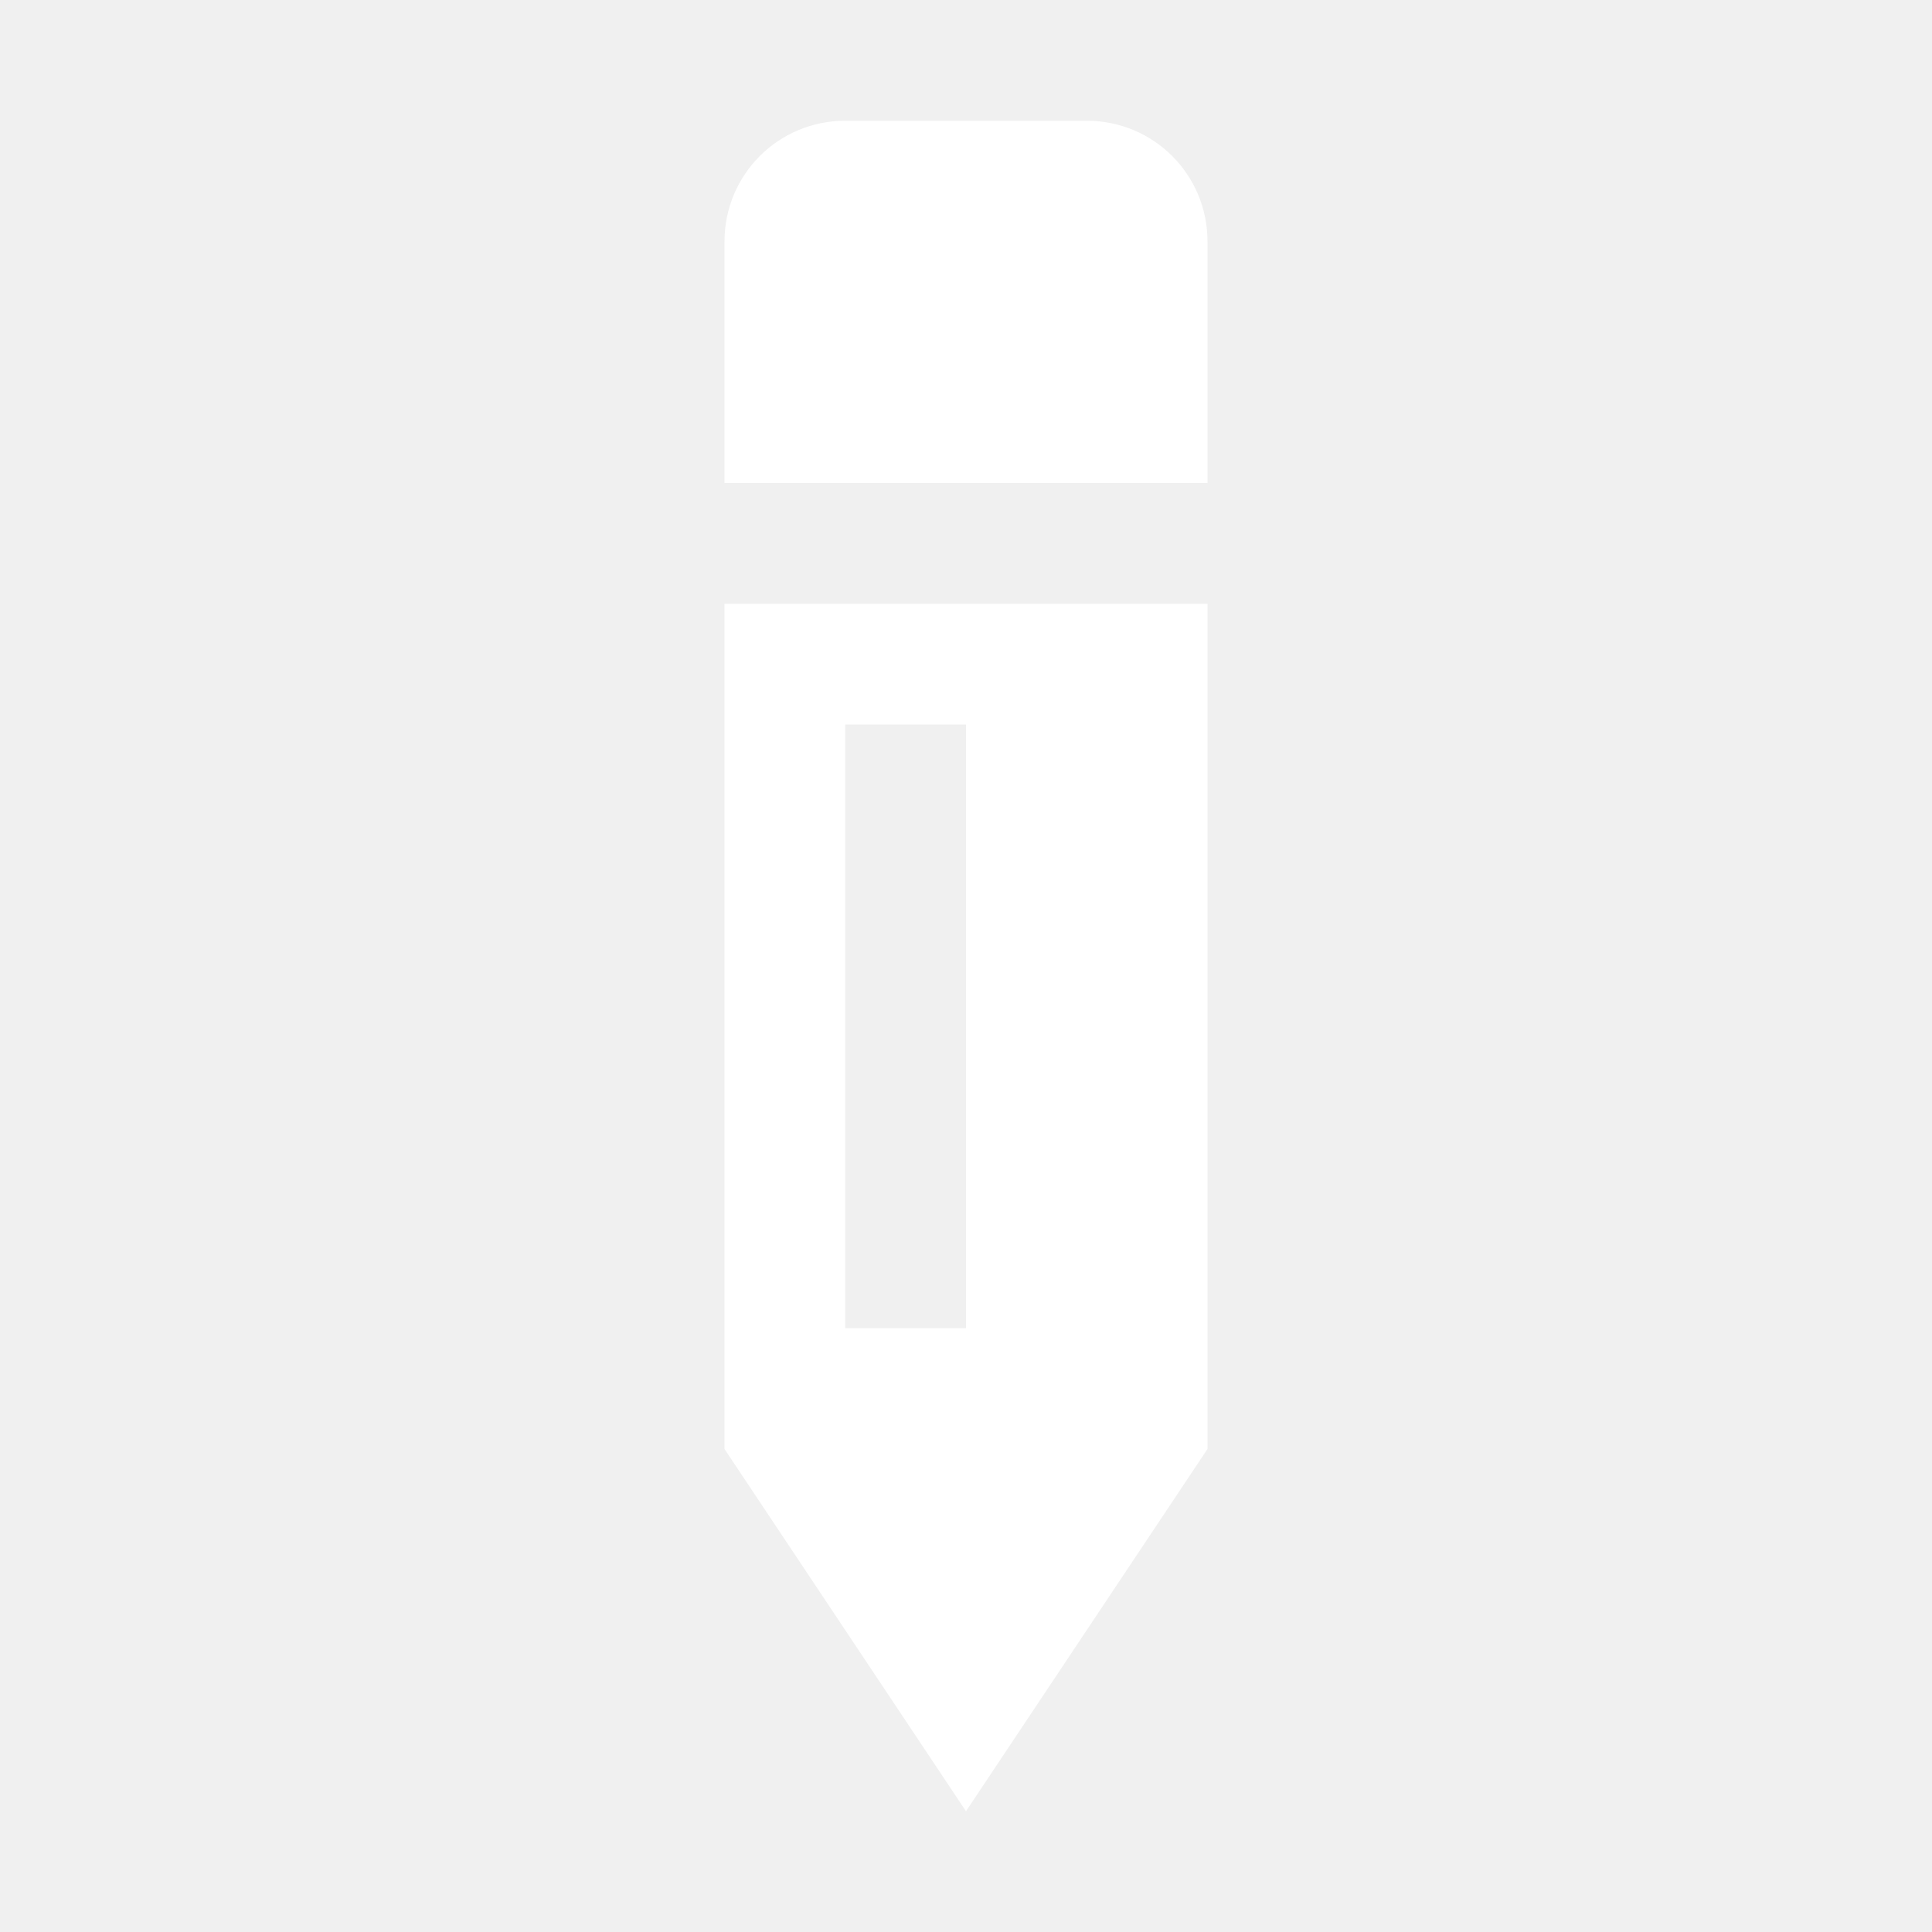
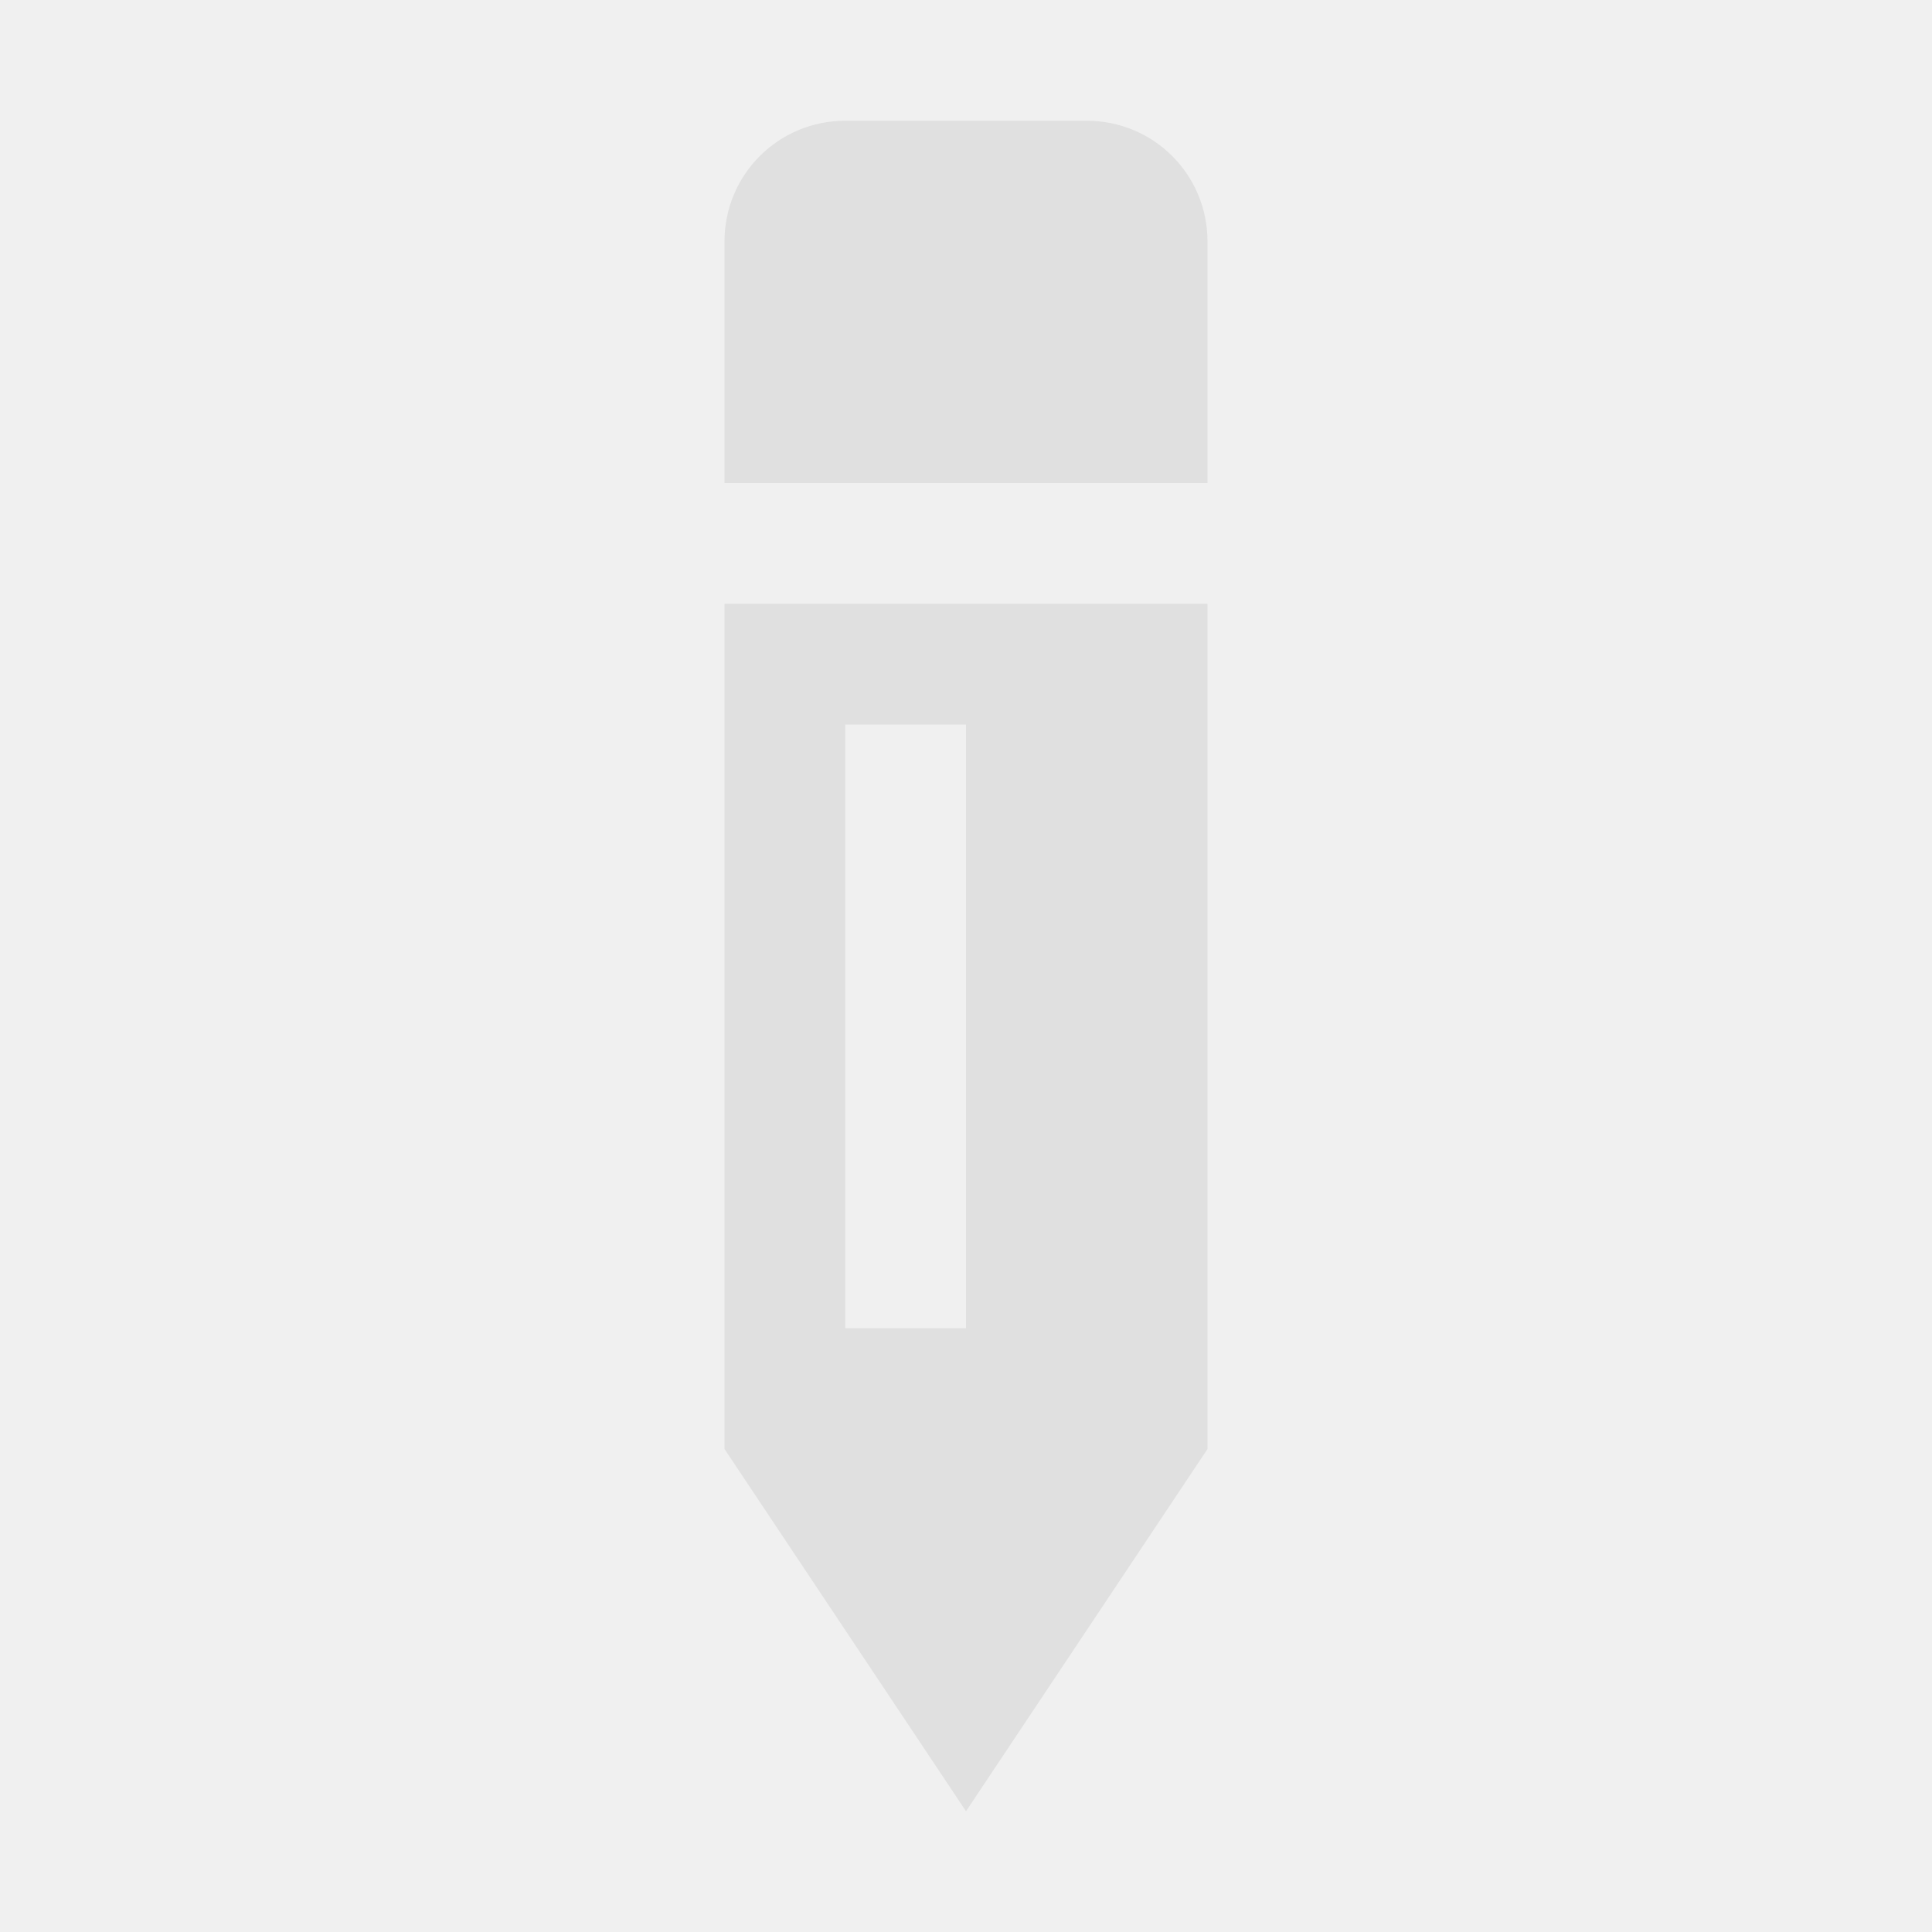
- <svg xmlns="http://www.w3.org/2000/svg" height="16" viewBox="0 0 16 16" width="16" version="1.1" id="svg587">
-   <defs id="defs591" />
-   <path d="M 7,1 C 6.446,1 6,1.446 6,2 v 2 h 4 V 2 C 10,1.446 9.554,1 9,1 Z M 6,5 v 7 l 2,3 2,-3 V 5 Z m 1,1 h 1 v 5 H 7 Z" fill="#e0e0e0" id="path585" style="fill:#ffffff;fill-opacity:1" />
+ <svg xmlns="http://www.w3.org/2000/svg" width="16" height="16" version="1.1" viewBox="0 0 16 16">
+   <path d="m7 1c-0.554 0-1 0.446-1 1v2h4v-2c0-0.554-0.446-1-1-1zm-1 4v7l2 3 2-3v-7zm1 1h1v5h-1z" fill="#e0e0e0" />
</svg>
